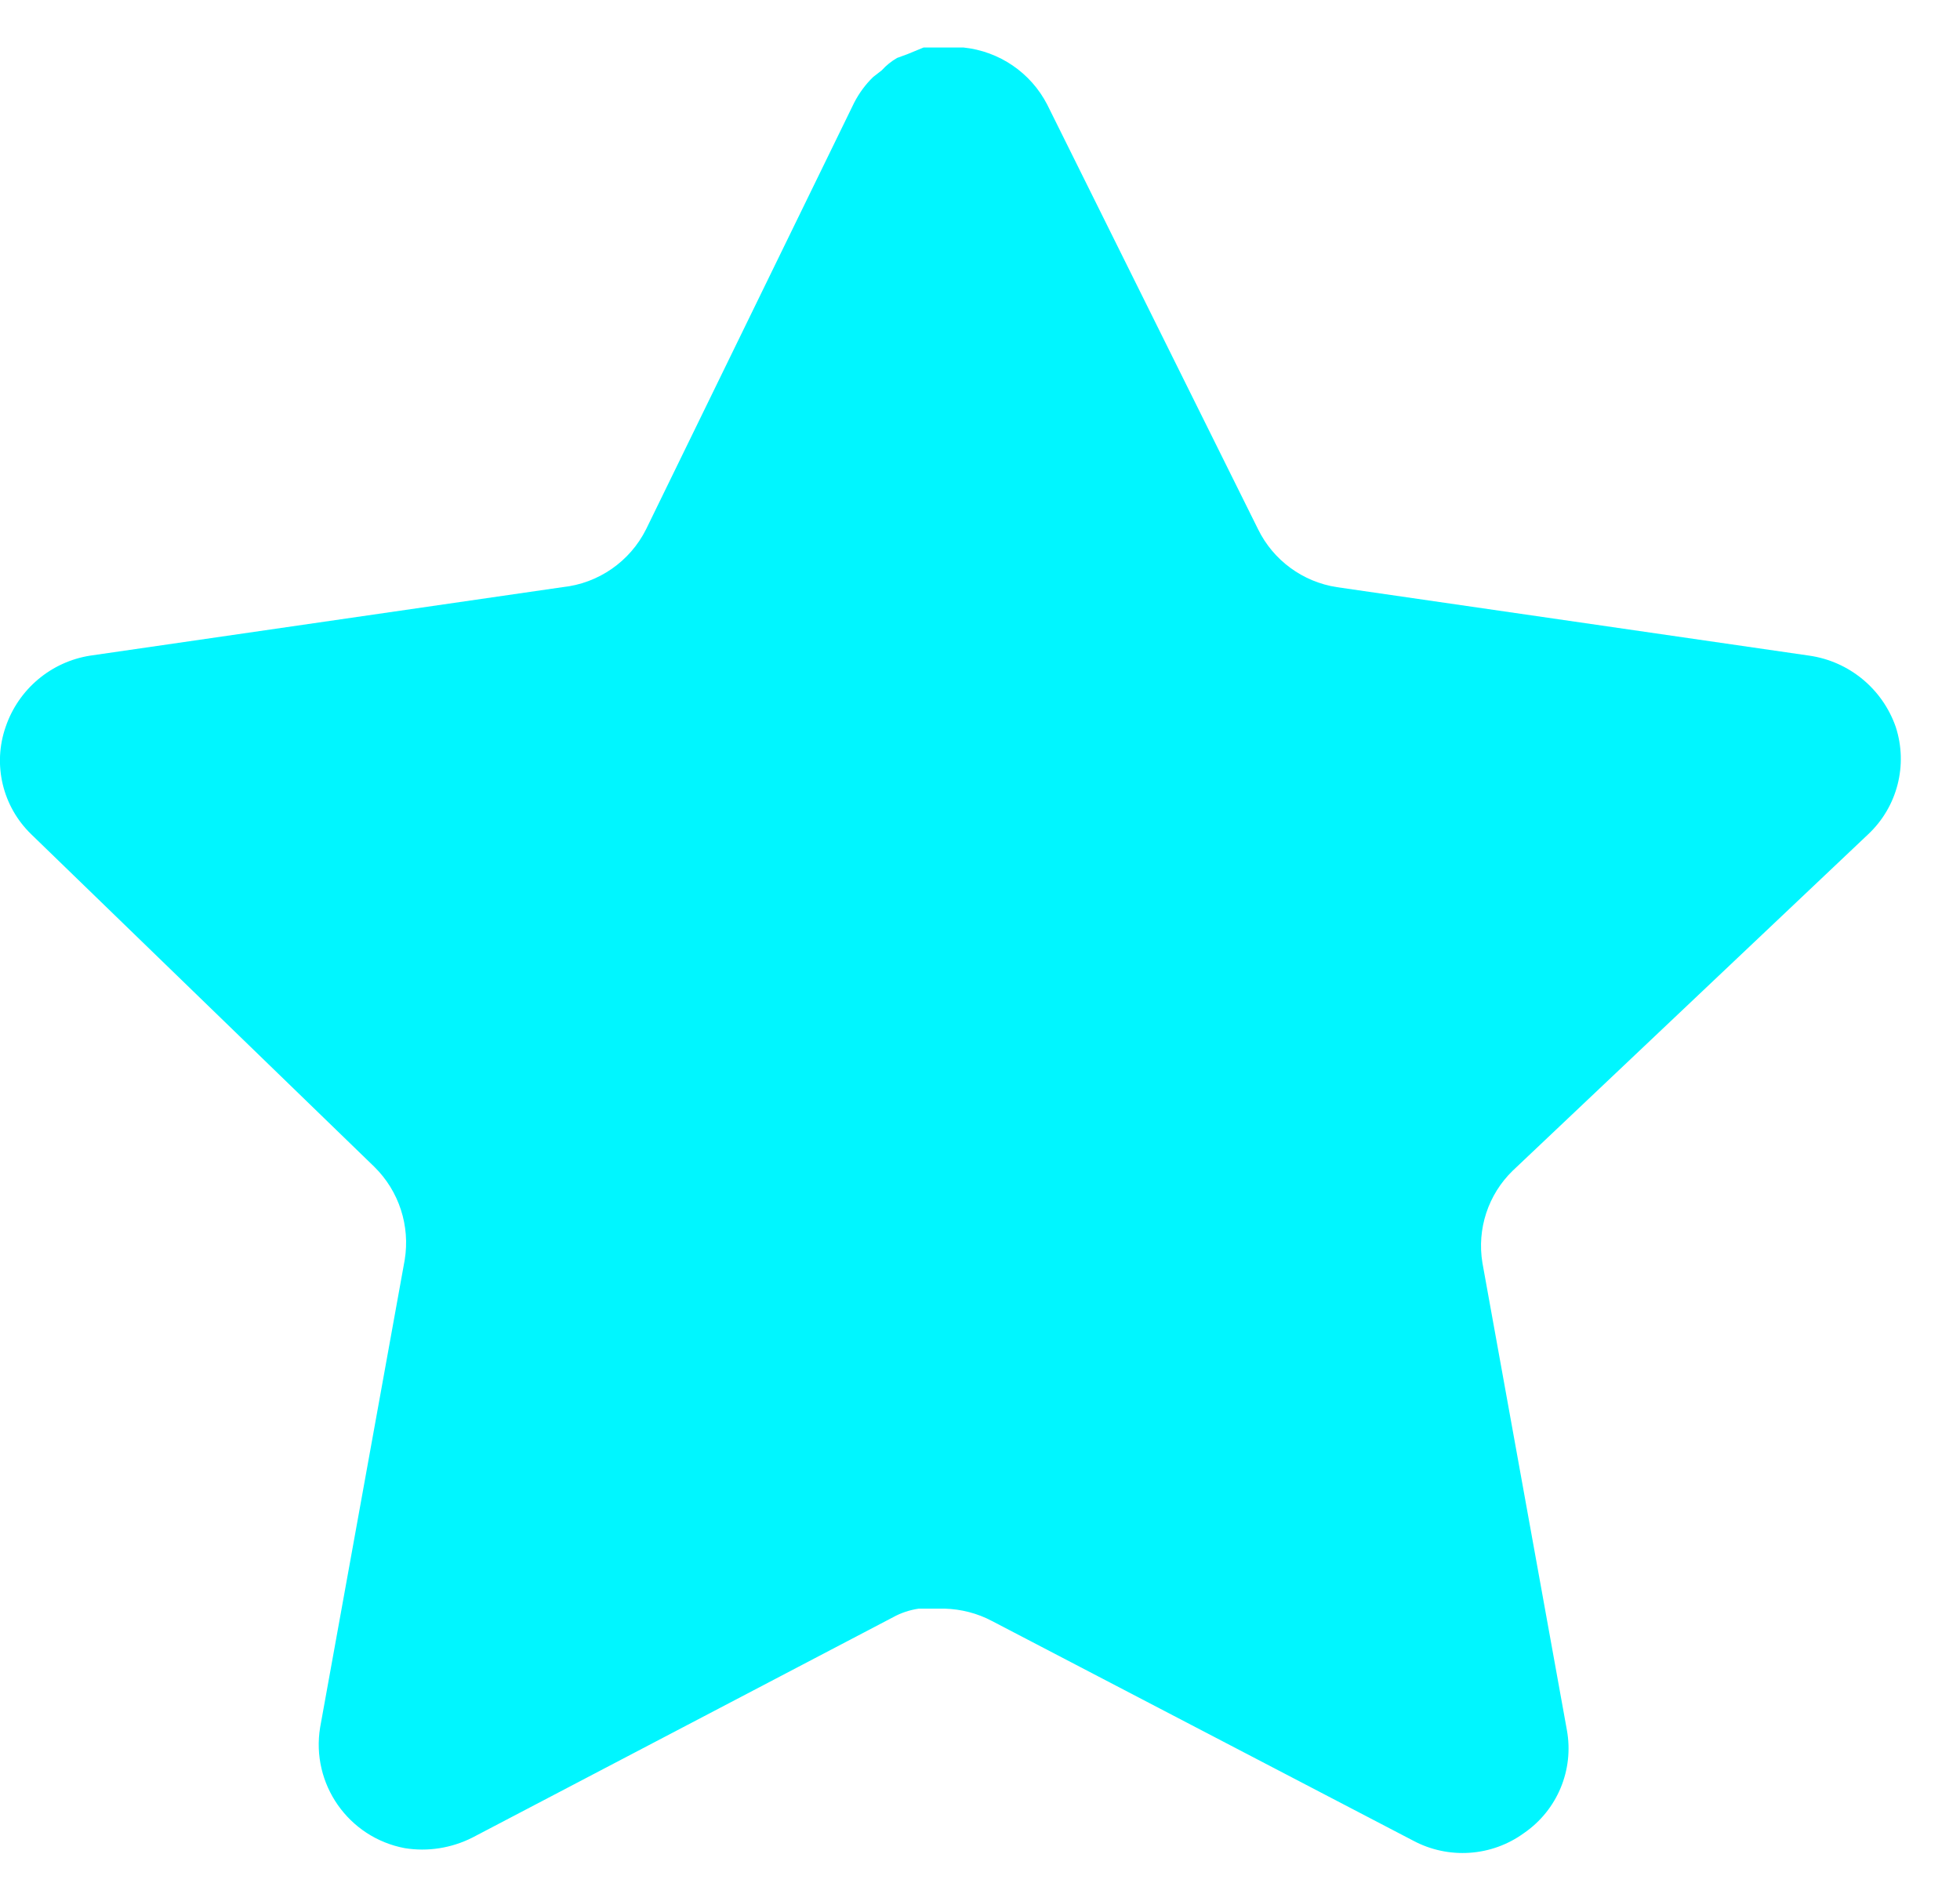
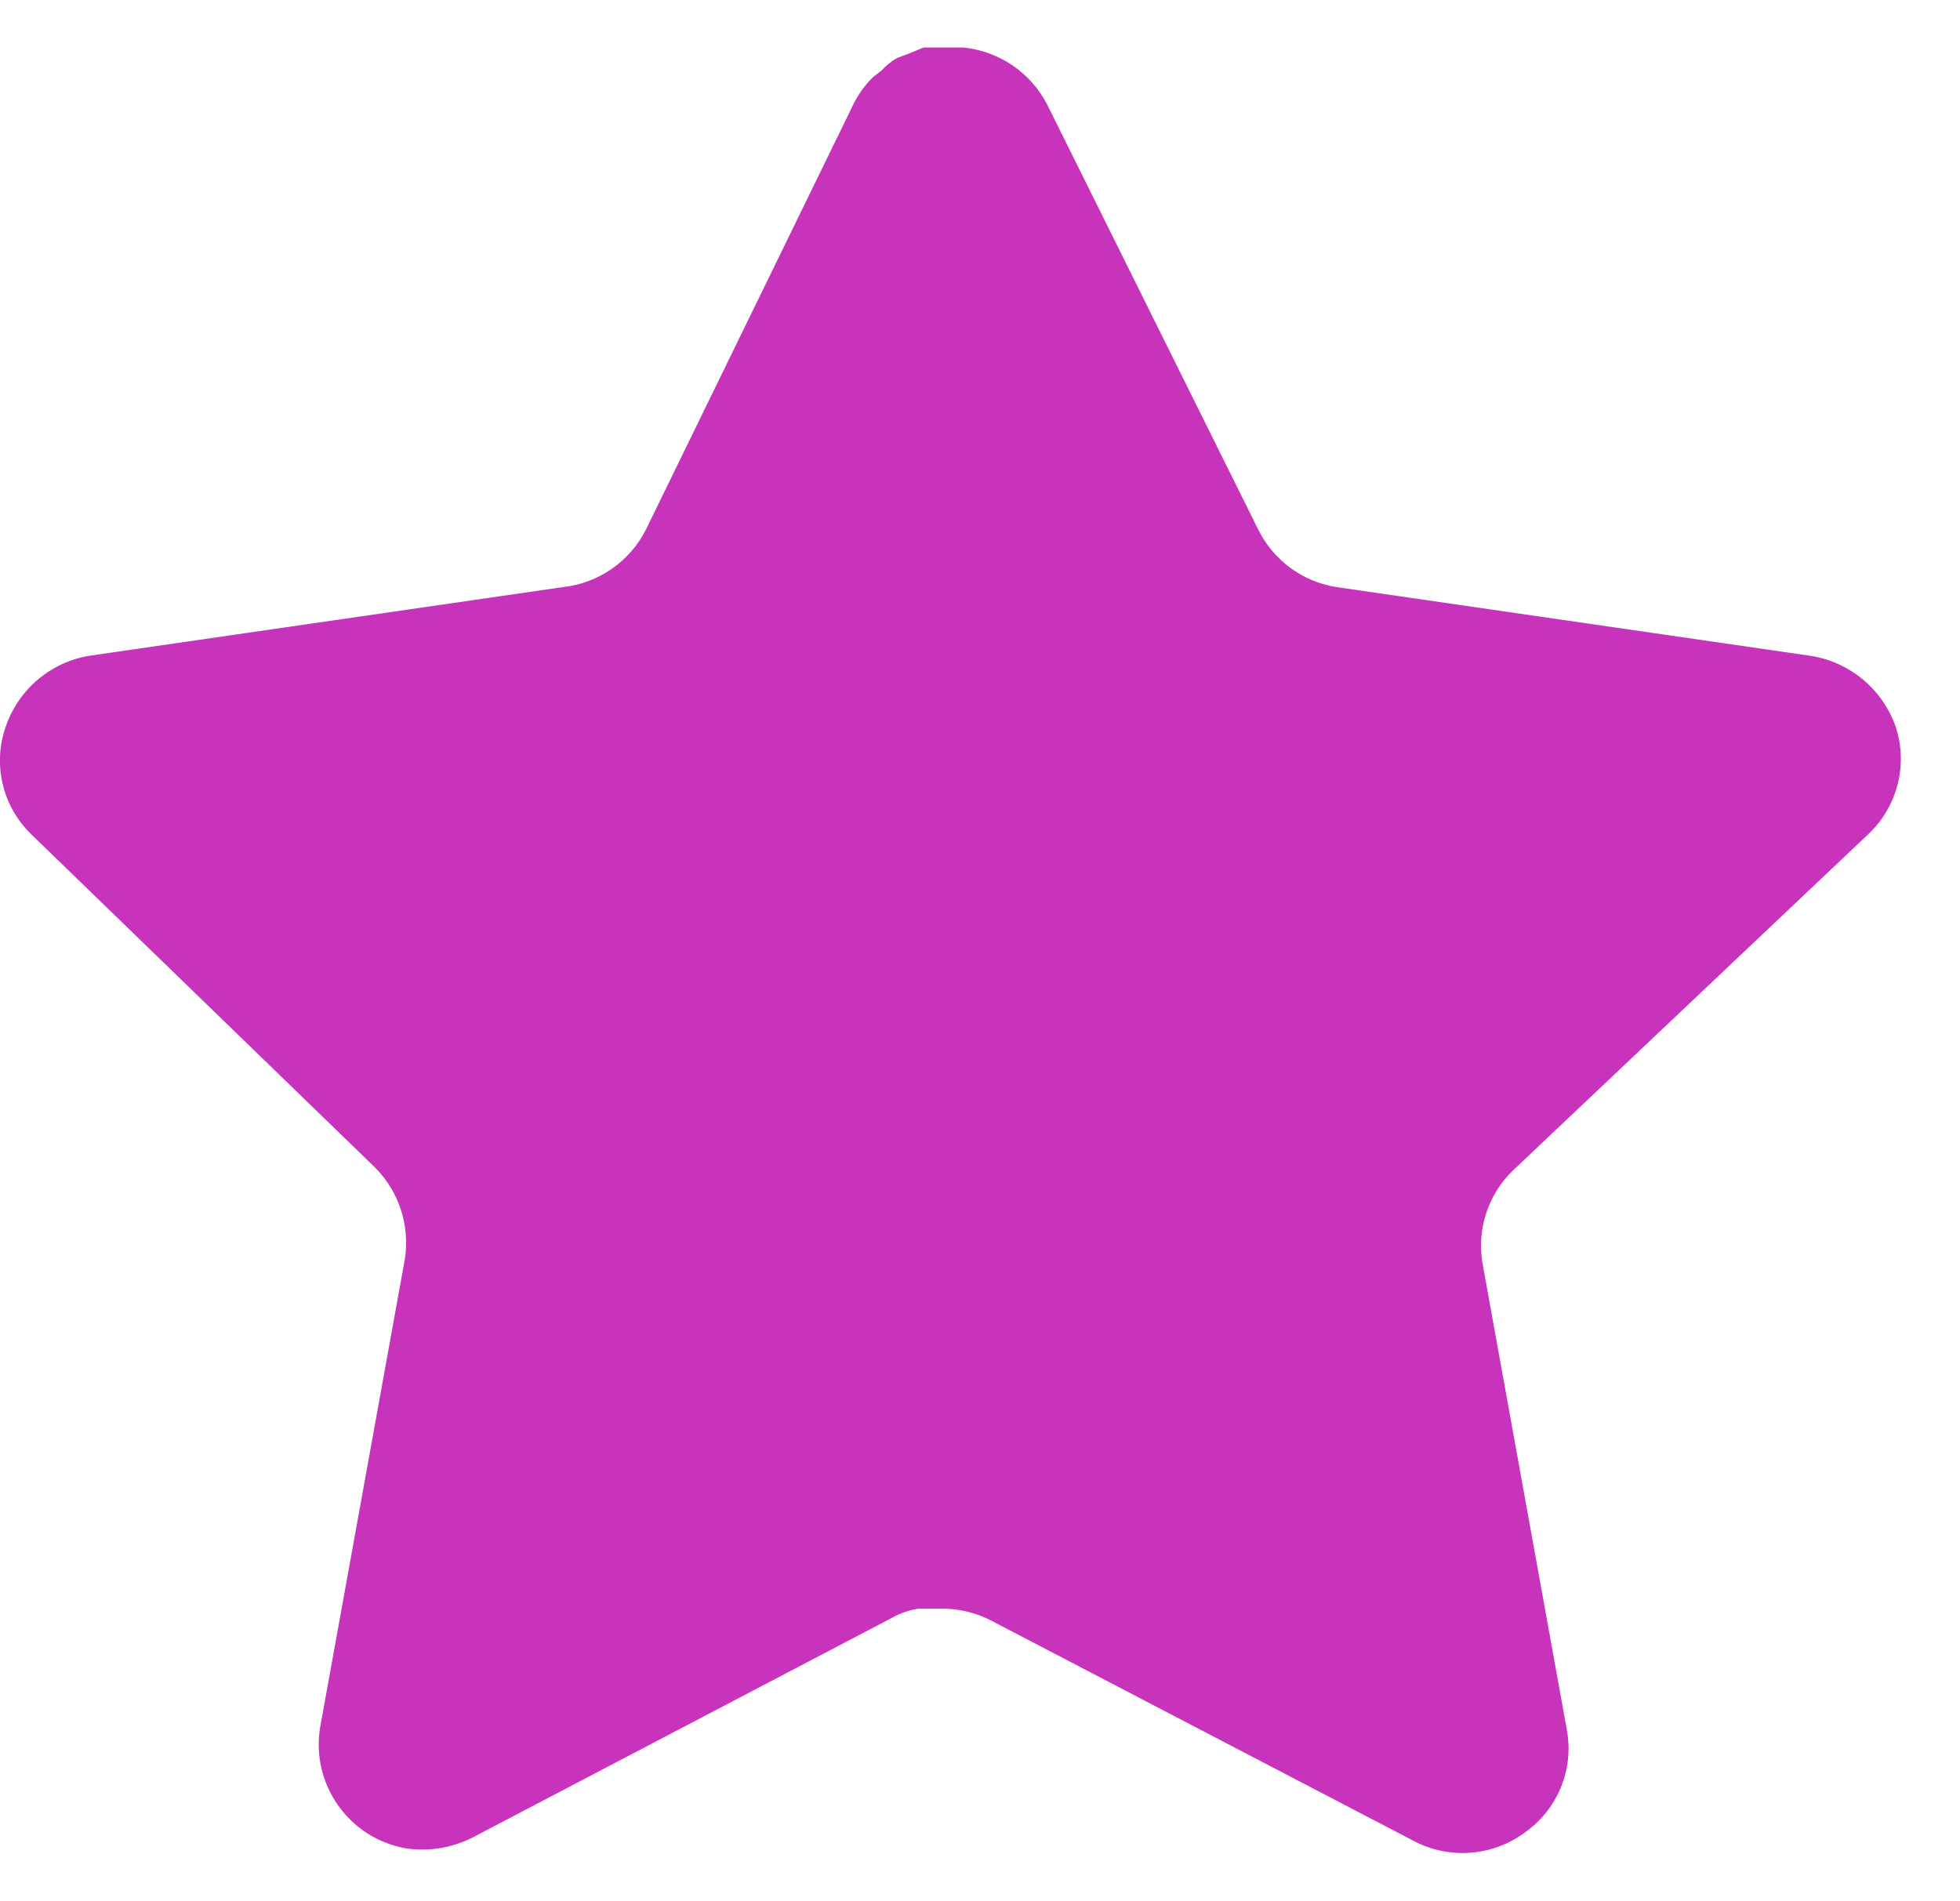
<svg xmlns="http://www.w3.org/2000/svg" width="33" height="32" viewBox="0 0 33 32" fill="none">
-   <path d="M25.47 19.712C25.055 20.114 24.865 20.695 24.959 21.264L26.382 29.136C26.502 29.803 26.22 30.479 25.662 30.864C25.114 31.264 24.386 31.312 23.79 30.992L16.703 27.296C16.457 27.165 16.183 27.095 15.903 27.087H15.47C15.319 27.109 15.172 27.157 15.038 27.231L7.95 30.944C7.599 31.12 7.202 31.183 6.814 31.12C5.866 30.941 5.234 30.039 5.39 29.087L6.814 21.215C6.908 20.64 6.718 20.056 6.303 19.648L0.526 14.048C0.042 13.579 -0.126 12.875 0.095 12.24C0.31 11.607 0.857 11.144 1.518 11.04L9.47 9.887C10.074 9.824 10.606 9.456 10.878 8.912L14.382 1.728C14.465 1.568 14.572 1.421 14.702 1.296L14.846 1.184C14.921 1.101 15.007 1.032 15.103 0.976L15.278 0.912L15.55 0.8H16.223C16.825 0.863 17.354 1.223 17.631 1.76L21.182 8.912C21.438 9.435 21.935 9.799 22.51 9.887L30.462 11.04C31.134 11.136 31.695 11.6 31.918 12.24C32.127 12.882 31.946 13.586 31.454 14.048L25.47 19.712Z" fill="#00F6FF" />
+   <path d="M25.47 19.712C25.055 20.114 24.865 20.695 24.959 21.264L26.382 29.136C26.502 29.803 26.22 30.479 25.662 30.864C25.114 31.264 24.386 31.312 23.79 30.992L16.703 27.296C16.457 27.165 16.183 27.095 15.903 27.087H15.47C15.319 27.109 15.172 27.157 15.038 27.231L7.95 30.944C7.599 31.12 7.202 31.183 6.814 31.12C5.866 30.941 5.234 30.039 5.39 29.087L6.814 21.215C6.908 20.64 6.718 20.056 6.303 19.648L0.526 14.048C0.042 13.579 -0.126 12.875 0.095 12.24C0.31 11.607 0.857 11.144 1.518 11.04L9.47 9.887C10.074 9.824 10.606 9.456 10.878 8.912L14.382 1.728C14.465 1.568 14.572 1.421 14.702 1.296L14.846 1.184C14.921 1.101 15.007 1.032 15.103 0.976L15.278 0.912L15.55 0.8H16.223C16.825 0.863 17.354 1.223 17.631 1.76L21.182 8.912C21.438 9.435 21.935 9.799 22.51 9.887L30.462 11.04C31.134 11.136 31.695 11.6 31.918 12.24C32.127 12.882 31.946 13.586 31.454 14.048L25.47 19.712Z" fill="#c733bb" />
</svg>
